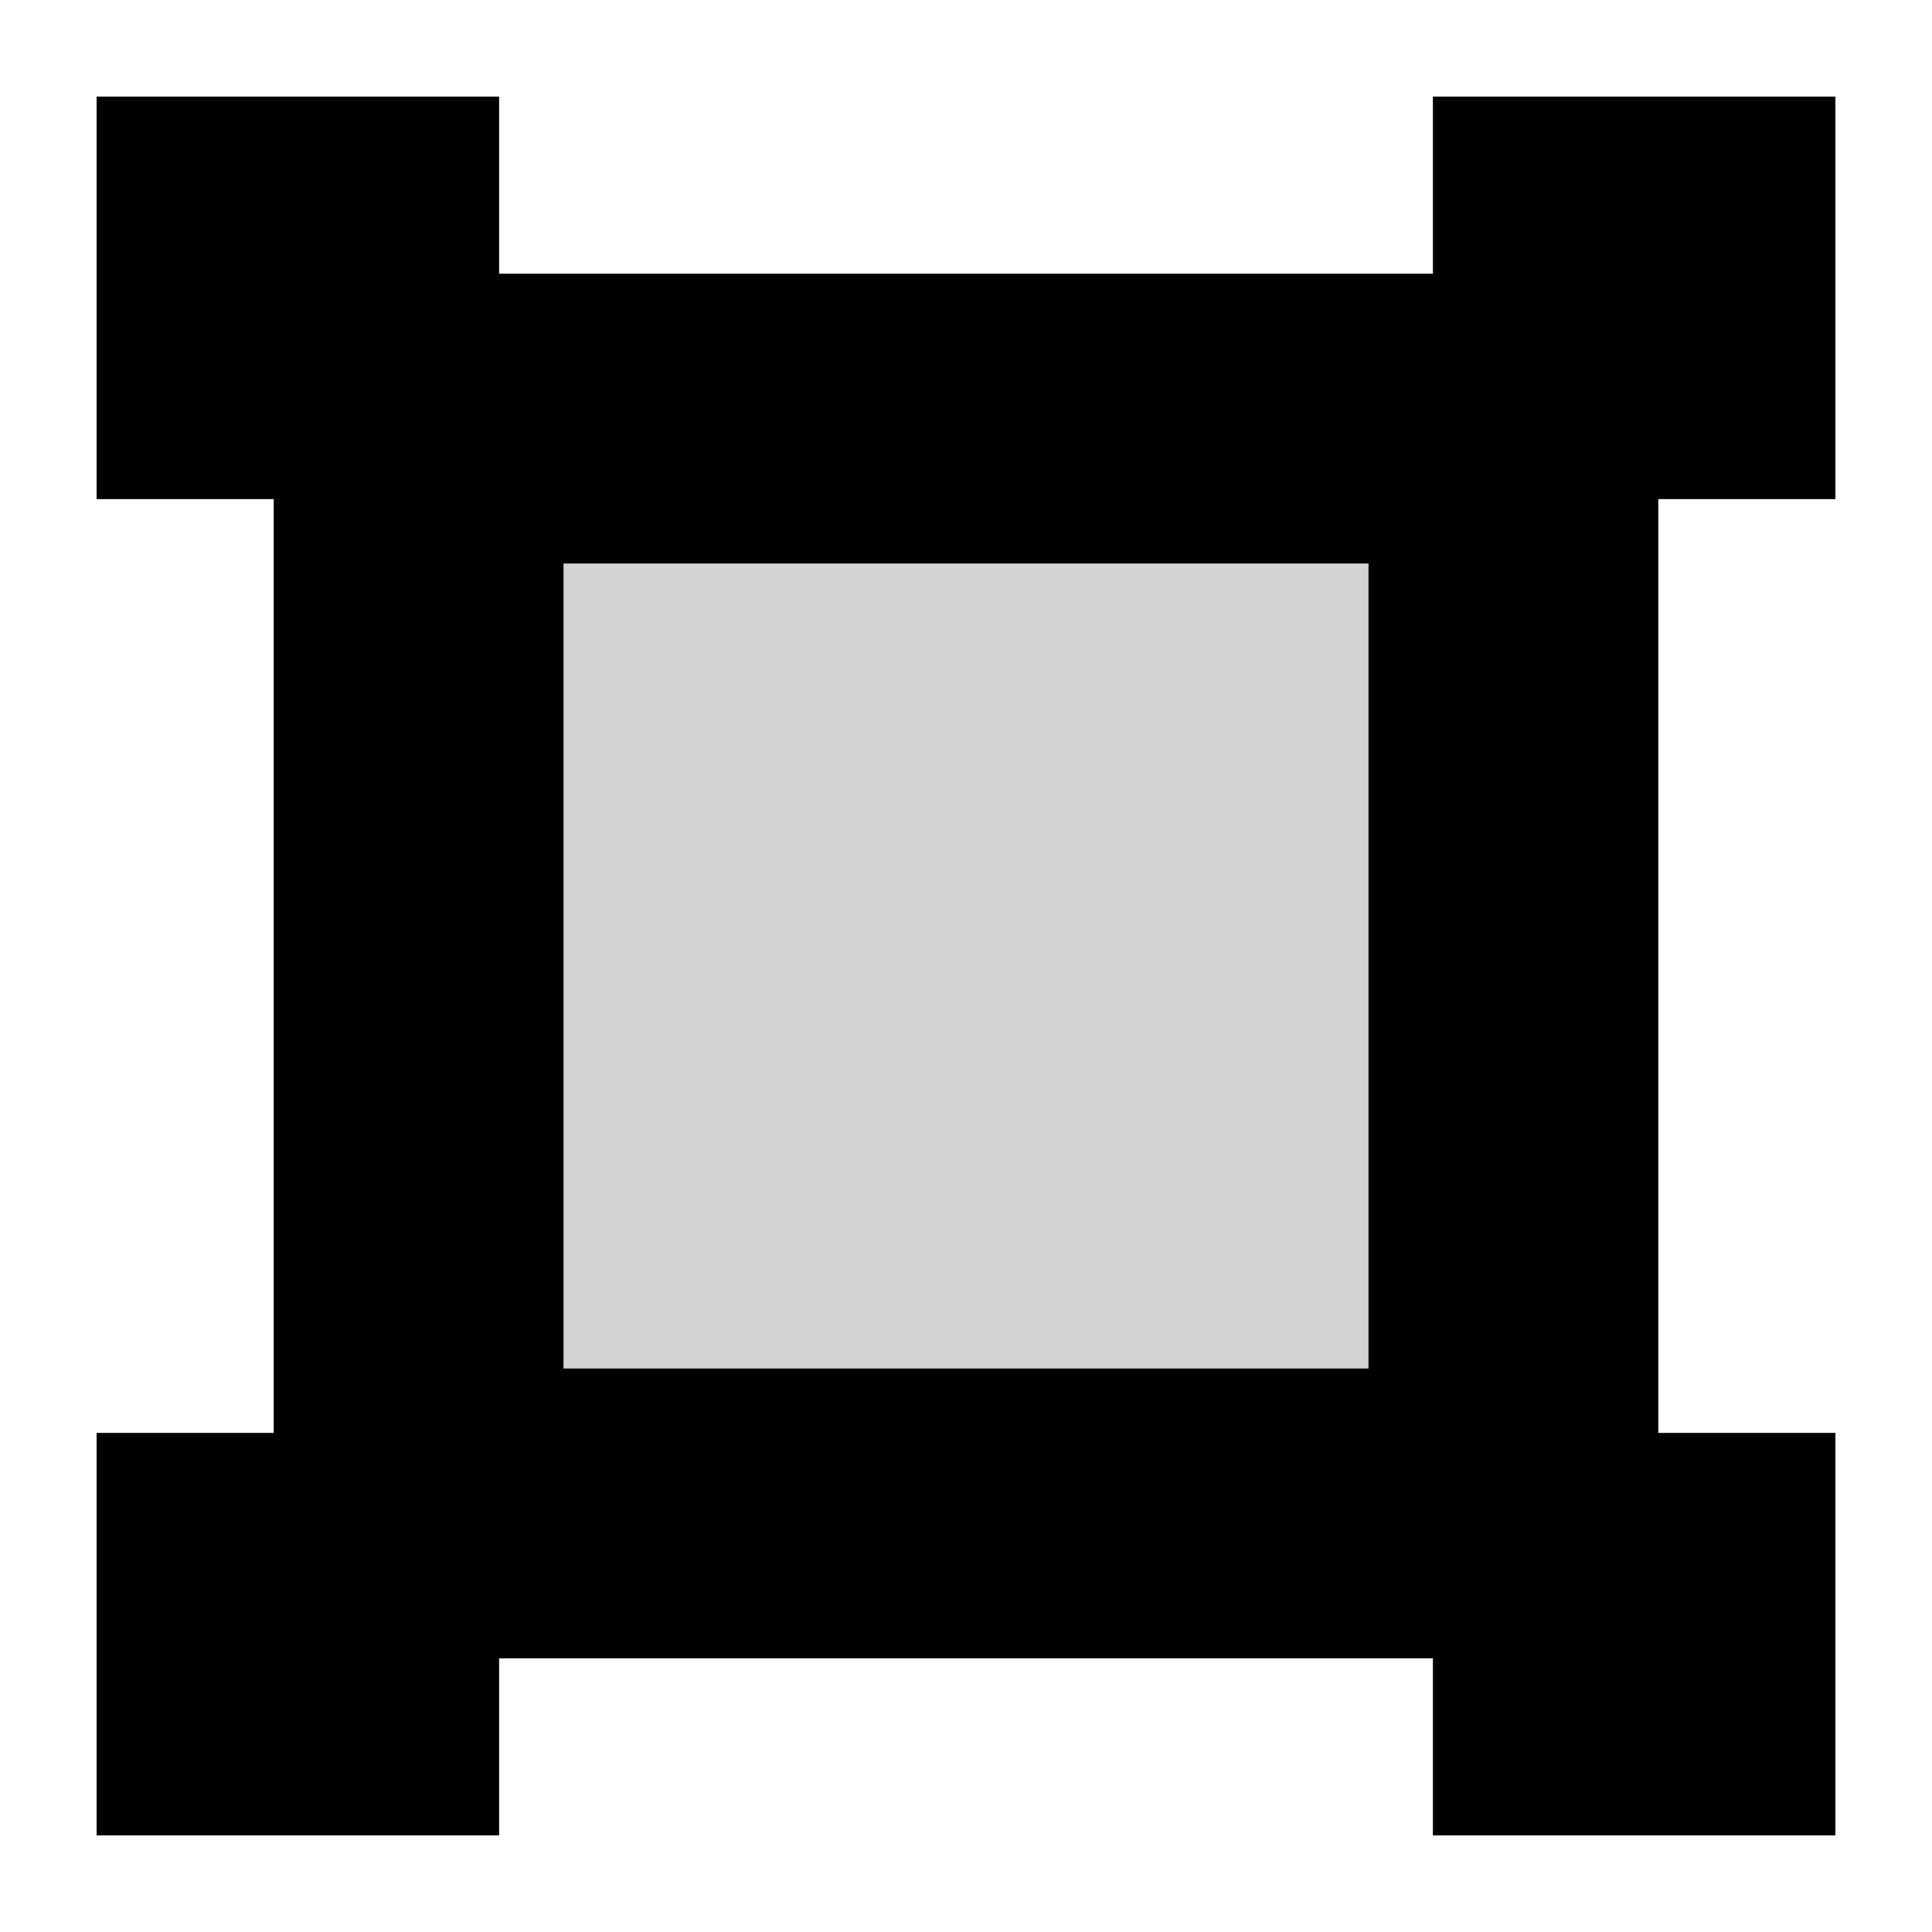
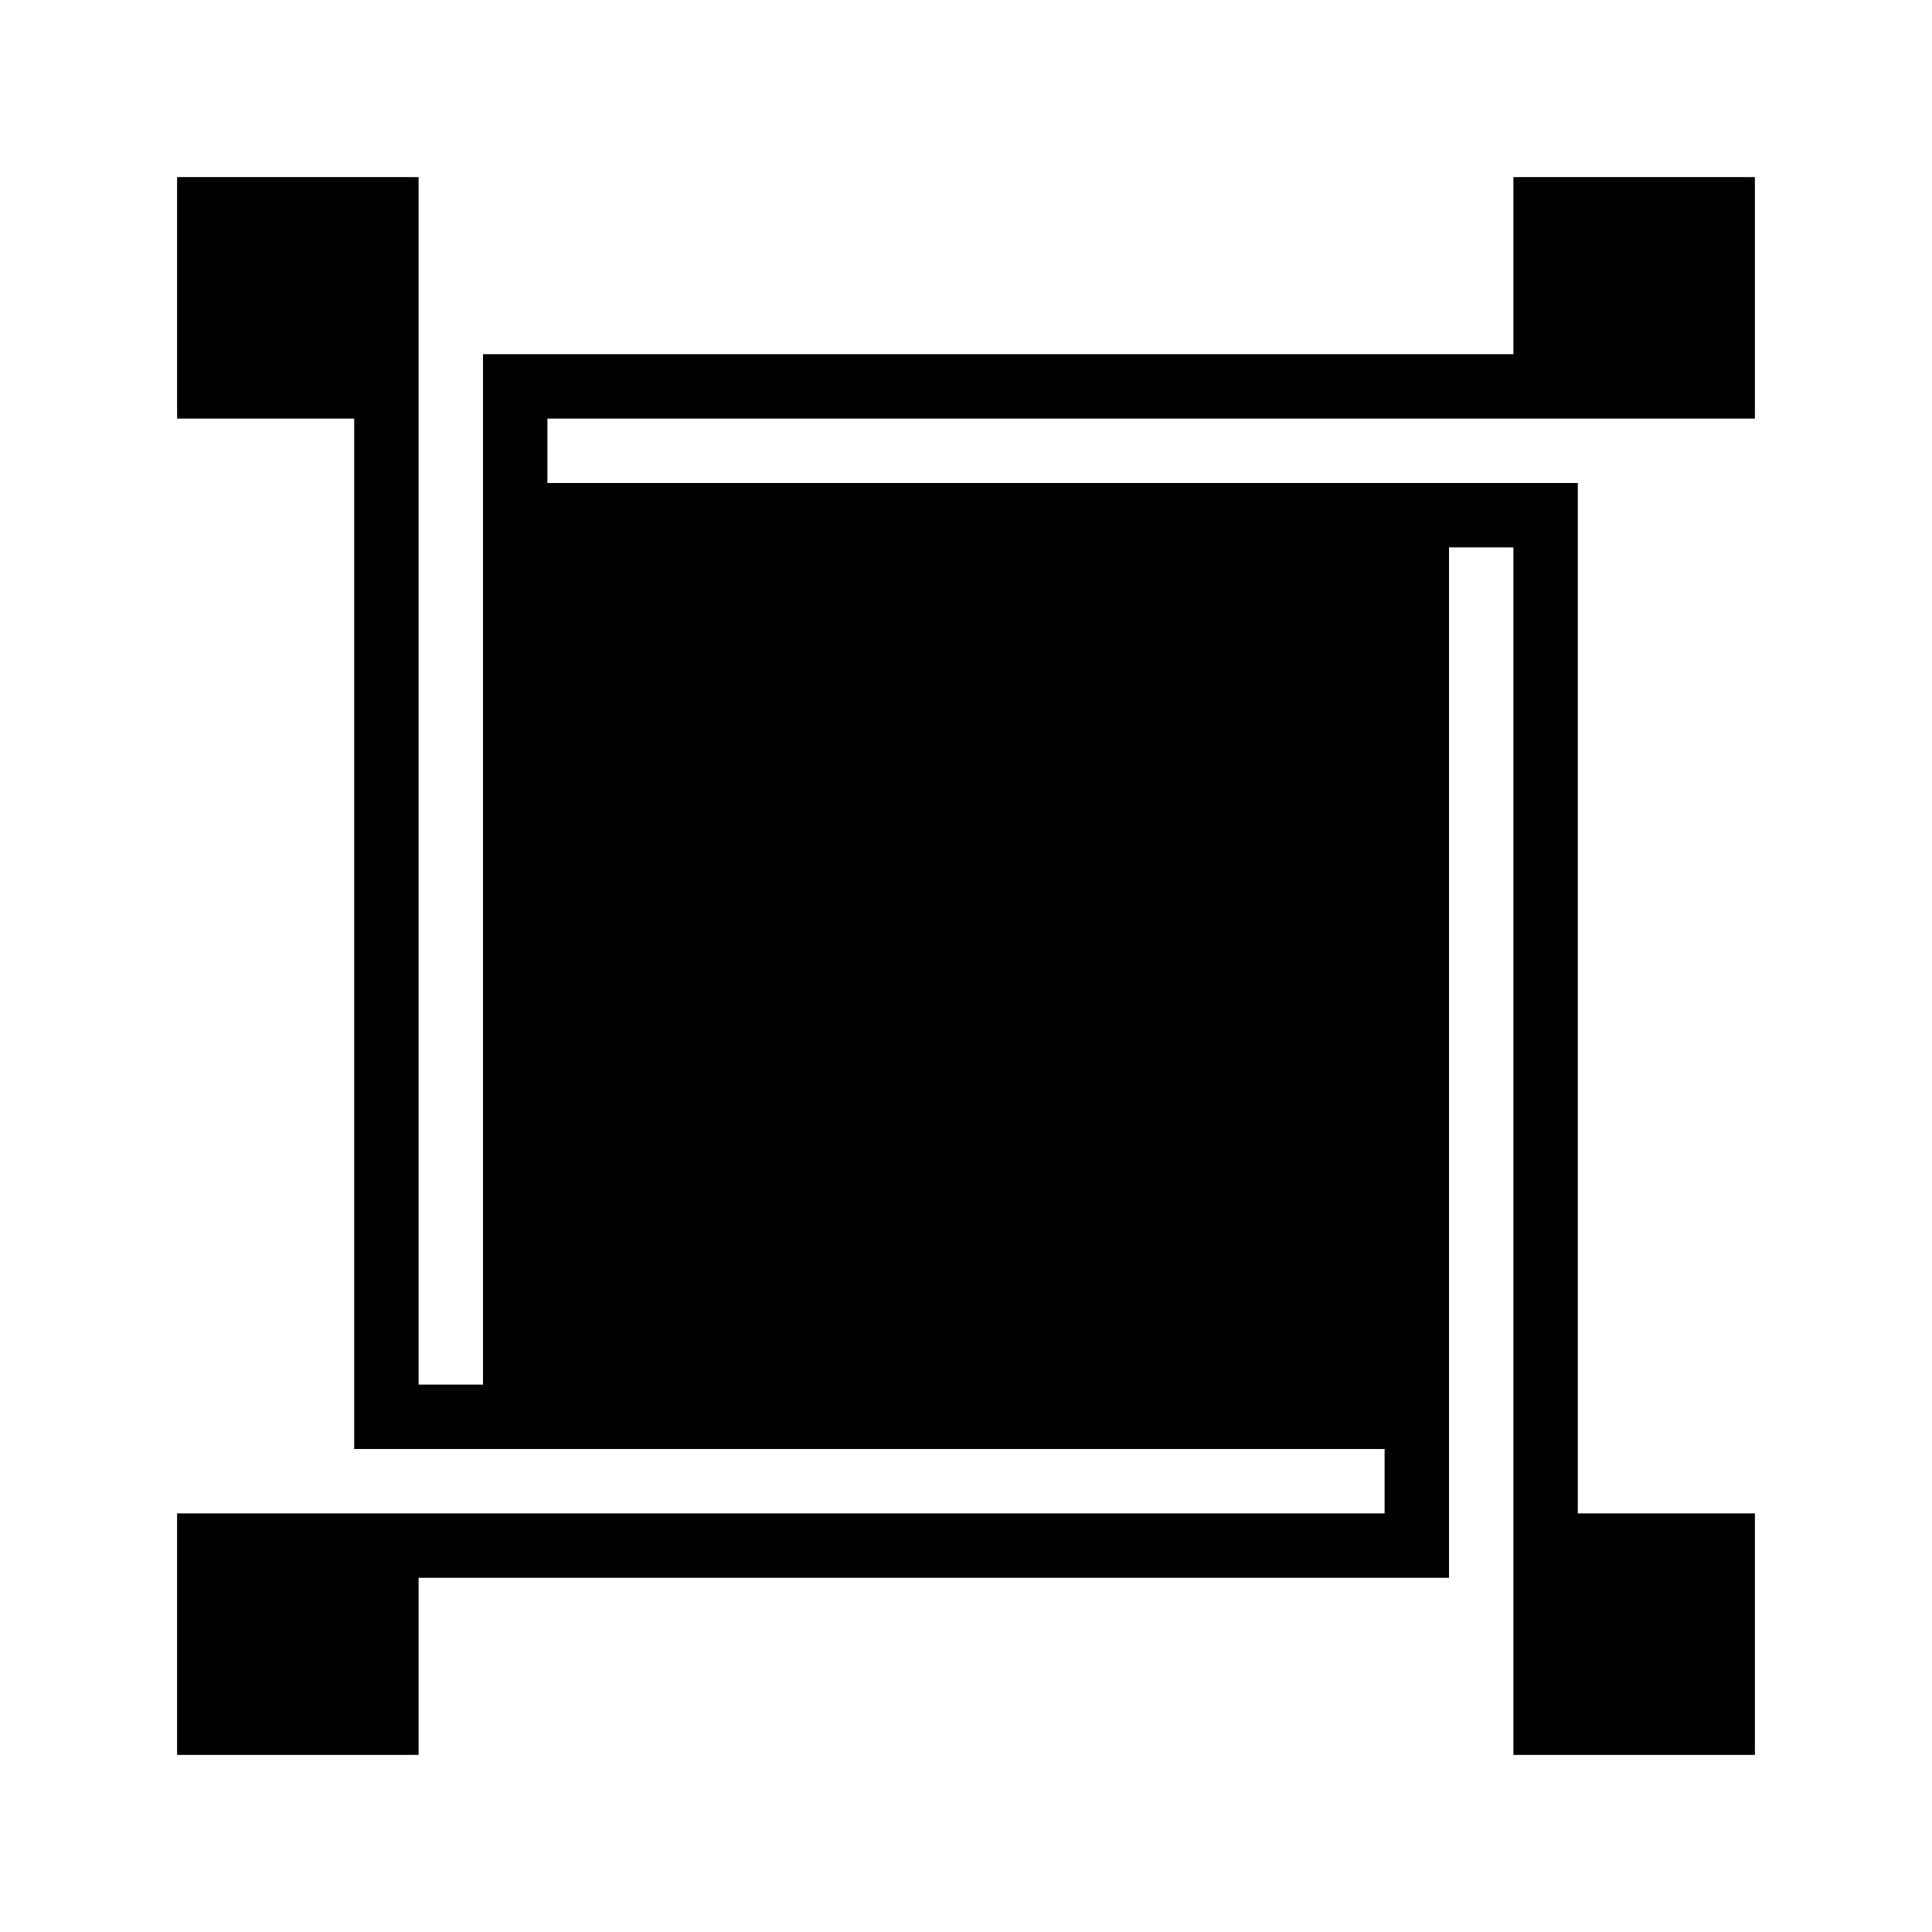
- <svg xmlns="http://www.w3.org/2000/svg" width="6mm" height="6mm" viewBox="-3 -3 6 6" version="1.1">
-   <path d=" M -1.7,1.9 L 1.5,1.9 L 1.5,-1.3 L 1.7,-1.3 L 1.7,2.45 L 2.45,2.45  L 2.45,1.7 L 1.9,1.7 L 1.9,-1.5 L -1.3,-1.5 L -1.3,-1.7 L 2.45,-1.7  L 2.45,-2.45 L 1.7,-2.45 L 1.7,-1.9 L -1.5,-1.9 L -1.5,1.3 L -1.7,1.3  L -1.7,-2.45 L -2.45,-2.45 L -2.45,-1.7 L -1.9,-1.7 L -1.9,1.5 L 1.3,1.5  L 1.3,1.7 L -2.45,1.7 L -2.45,2.45 L -1.7,2.45 z M -2.325,-1.825 L -2.325,-2.325 L -1.825,-2.325 L -1.825,-1.825 z M 1.825,-1.825 L 1.825,-2.325 L 2.325,-2.325 L 2.325,-1.825 z M -2.325,2.325 L -2.325,1.825 L -1.825,1.825 L -1.825,2.325 z M 1.825,2.325 L 1.825,1.825 L 2.325,1.825 L 2.325,2.325 z " stroke="black" fill="lightgray" stroke-width="0.5" />
+ <svg xmlns="http://www.w3.org/2000/svg" id="svg14" version="1.1" viewBox="-3 -3 6 6" height="6mm" width="6mm">
+   <defs id="defs18" />
+   <path id="path30" d="m 1.825,2.325 v -0.5 h 0.5 v 0.5 z" />
+   <path id="path28" d="m -2.325,2.325 v -0.5 h 0.5 v 0.5 z" />
+   <path id="path26" d="m 1.825,-1.825 v -0.5 h 0.5 v 0.5 z" />
+   <path id="path24" d="m -2.325,-1.825 v -0.5 h 0.5 v 0.5 z" />
+   <path id="path12" d="M -1.7,1.9 H 1.5 V -1.3 H 1.7 V 2.45 H 2.45 V 1.7 H 1.9 V -1.5 H -1.3 V -1.7 H 2.45 V -2.45 H 1.7 v 0.55 H -1.5 V 1.3 H -1.7 V -2.45 h -0.75 v 0.75 h 0.55 V 1.5 H 1.3 V 1.7 H -2.45 v 0.75 h 0.75 z" />
</svg>
